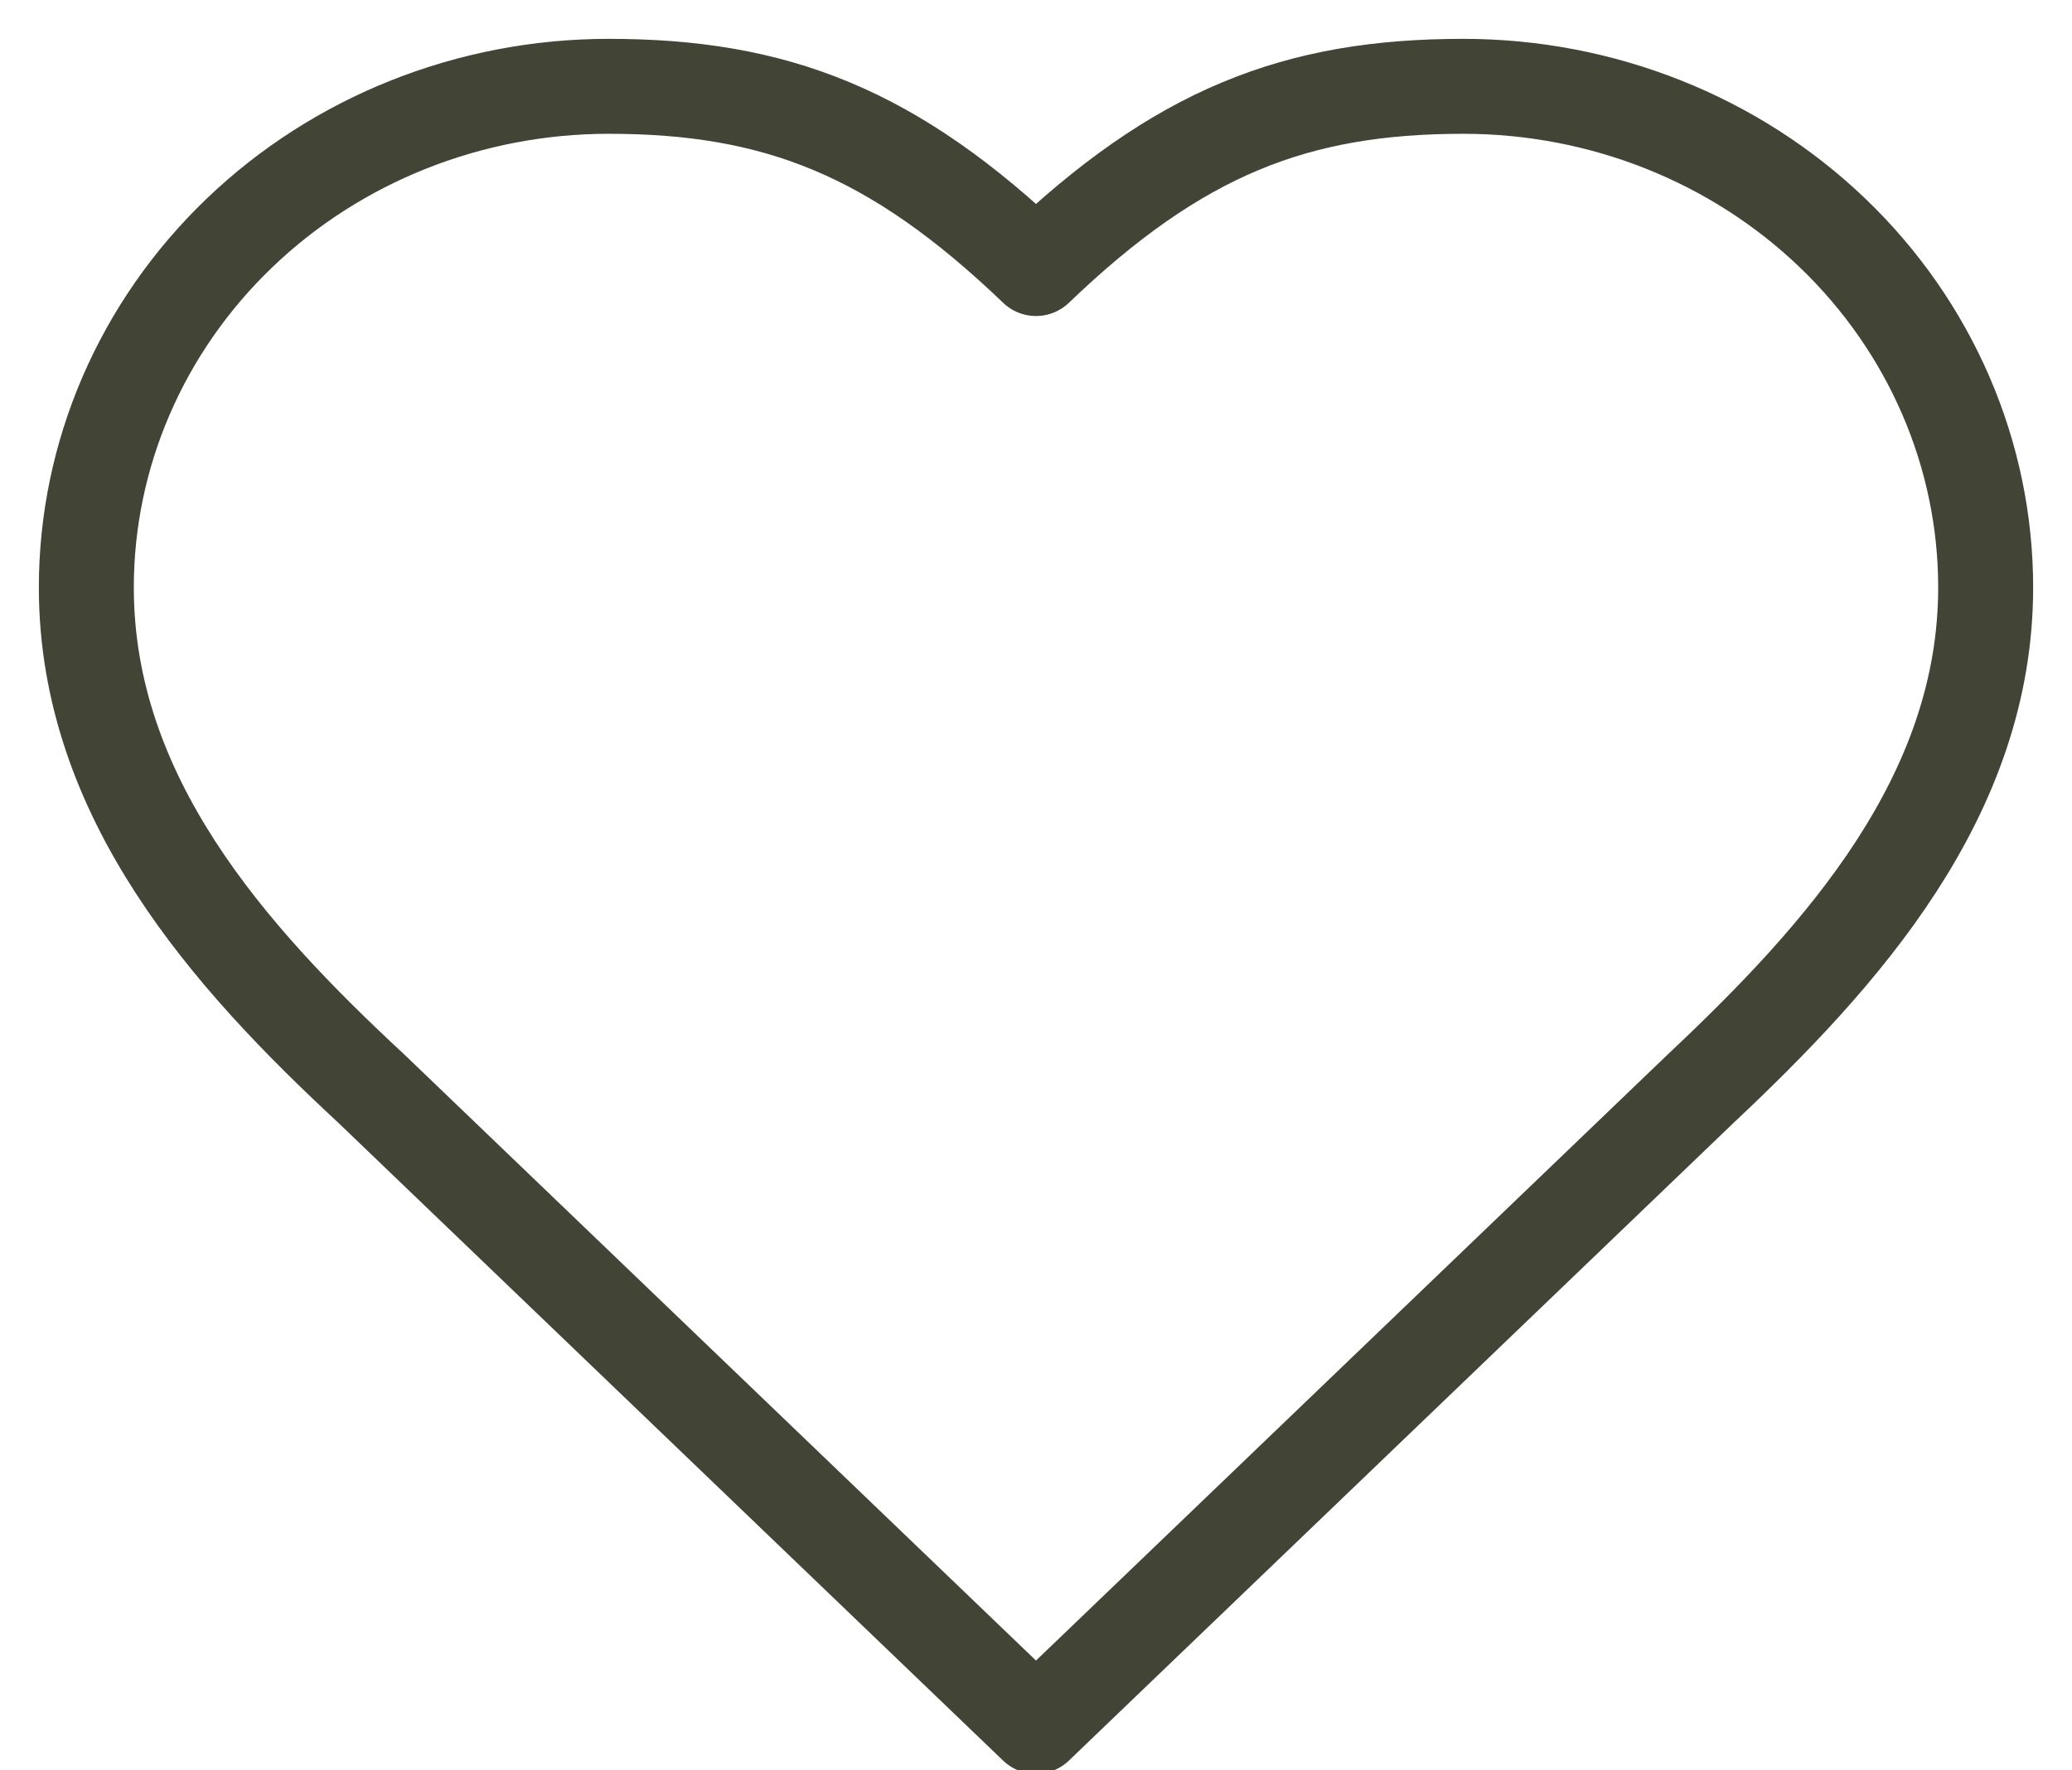
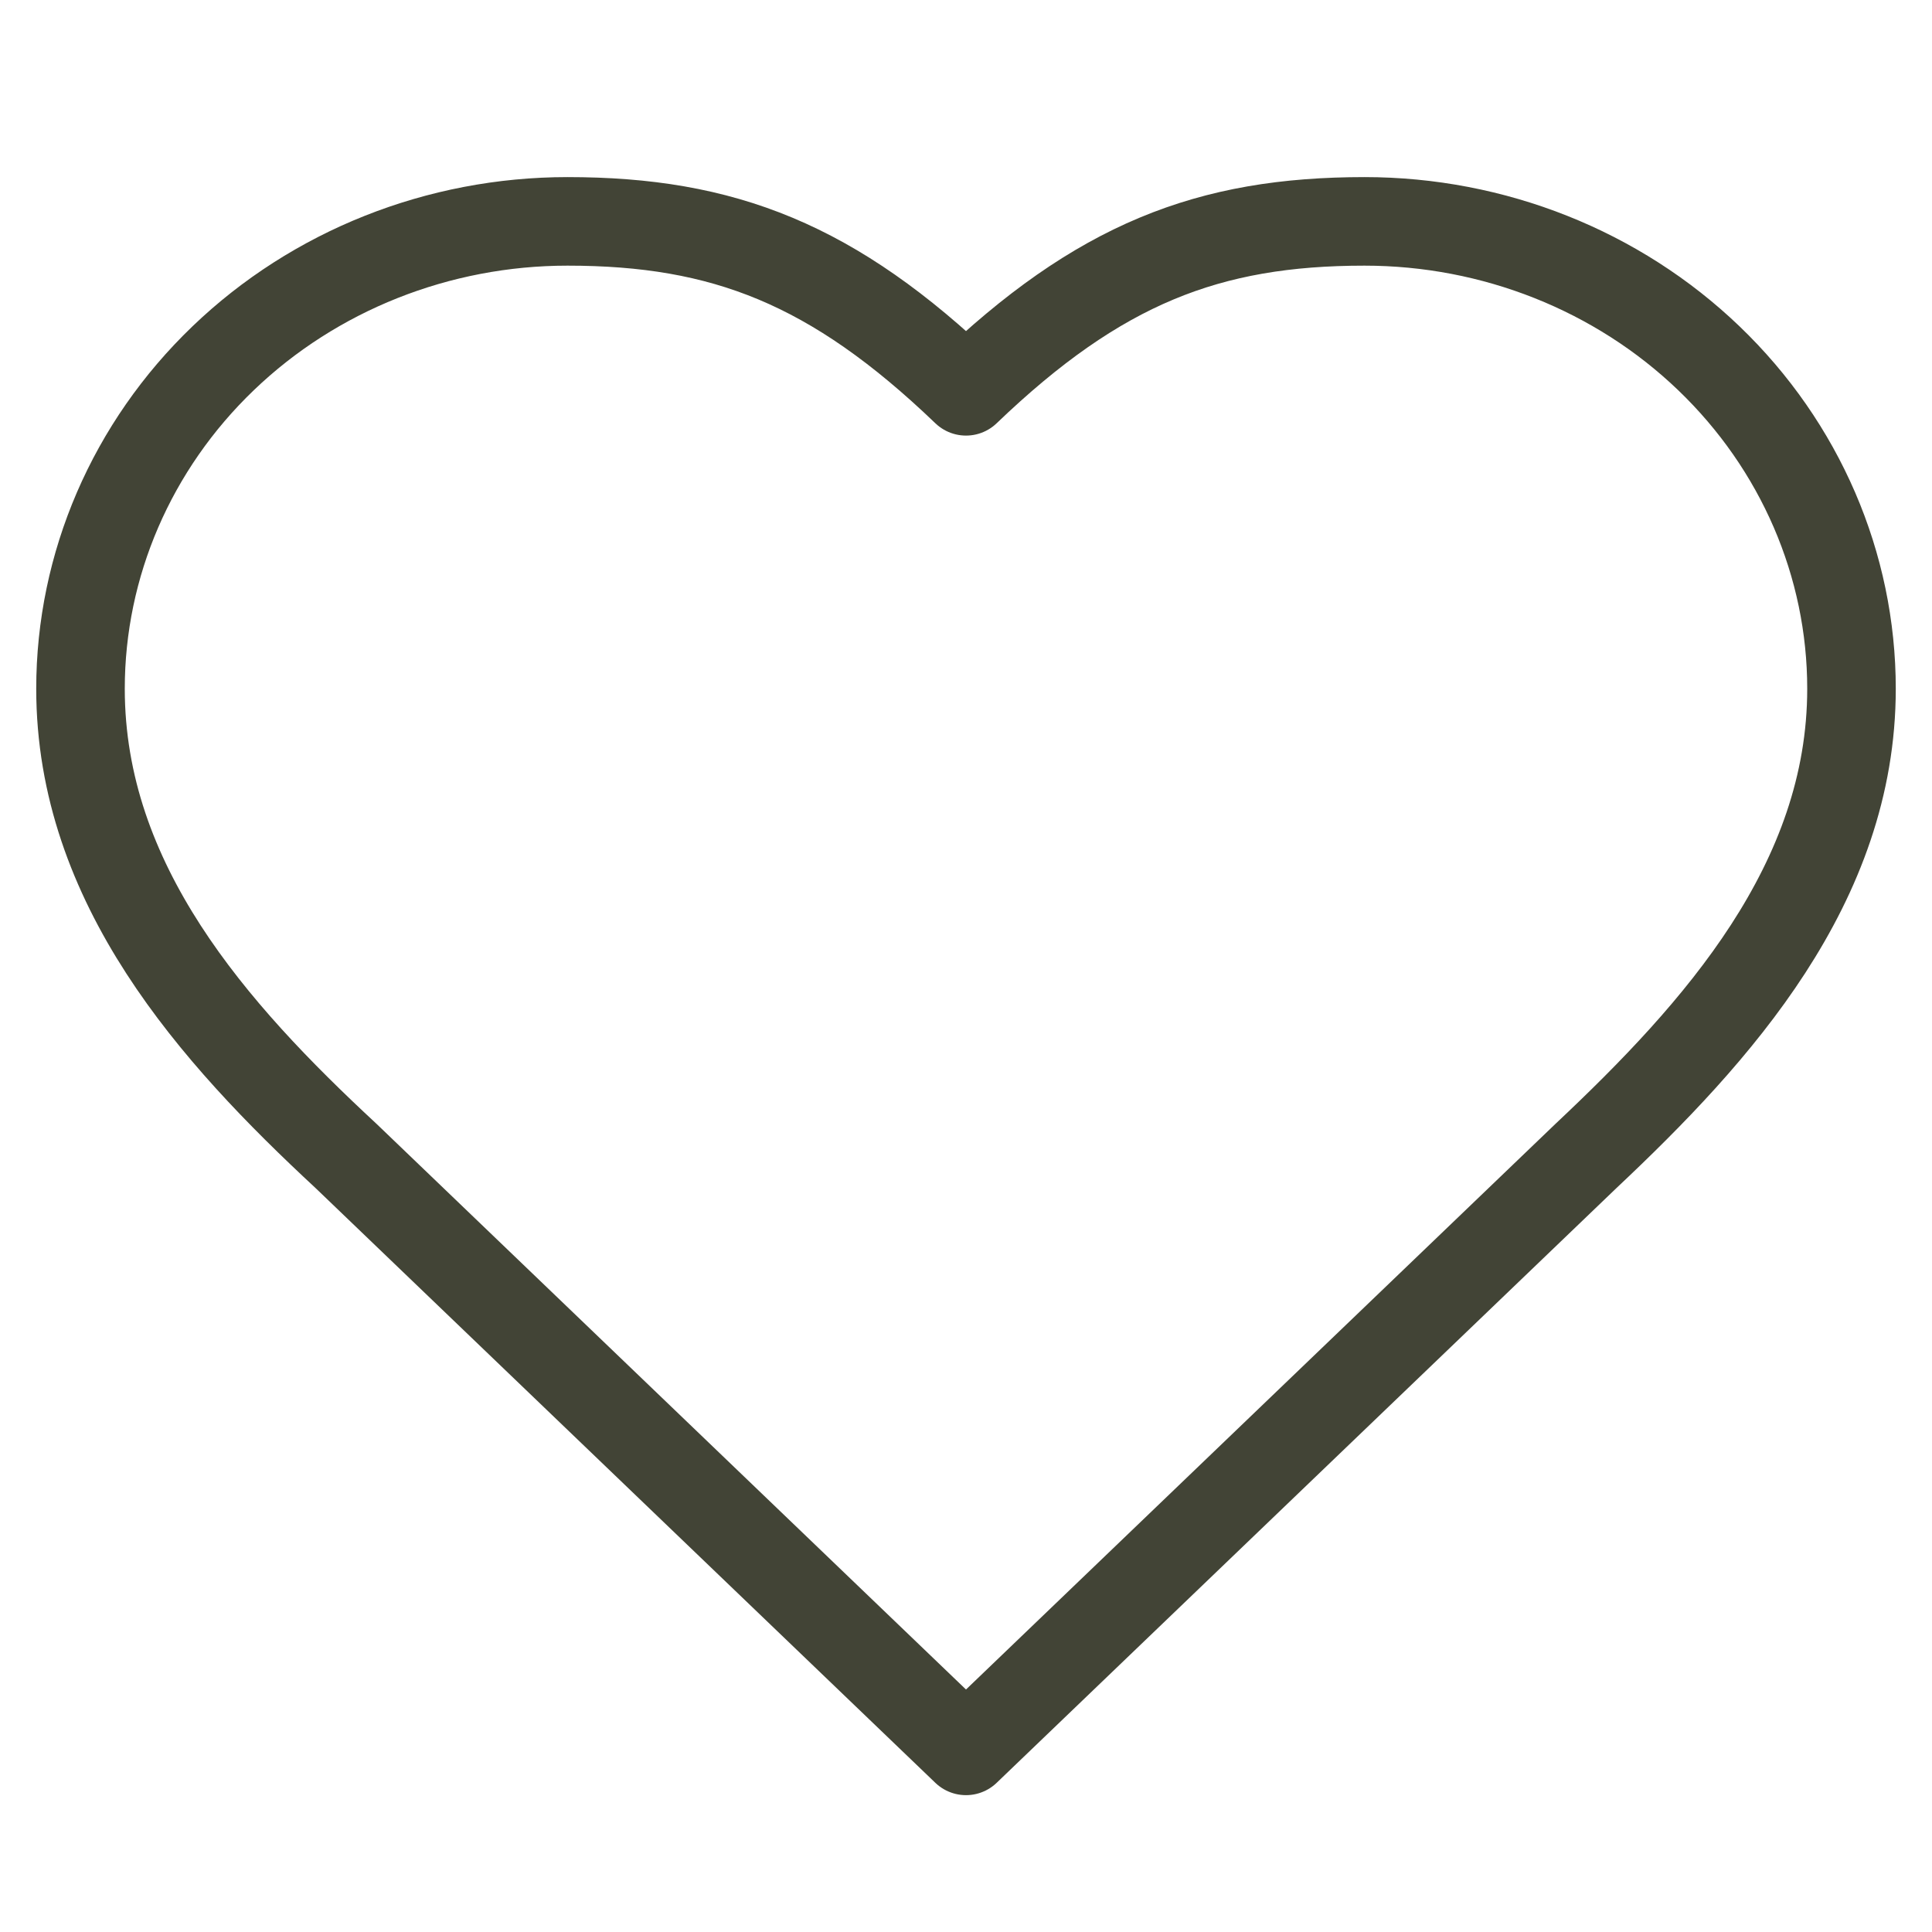
- <svg xmlns="http://www.w3.org/2000/svg" width="48" height="41" viewBox="0 0 48 41" fill="none">
+ <svg xmlns="http://www.w3.org/2000/svg" width="48" height="48" viewBox="0 0 48 41" fill="none">
  <path d="M39.4 25.222C42.678 22.14 46 18.446 46 13.611C46 10.532 44.725 7.578 42.456 5.401C40.187 3.223 37.109 2 33.9 2C30.028 2 27.3 3.056 24 6.222C20.7 3.056 17.972 2 14.1 2C10.891 2 7.813 3.223 5.544 5.401C3.275 7.578 2 10.532 2 13.611C2 18.467 5.3 22.161 8.6 25.222L24 40L39.4 25.222Z" stroke="#424436" stroke-width="2.2" stroke-linecap="round" stroke-linejoin="round" />
</svg>
